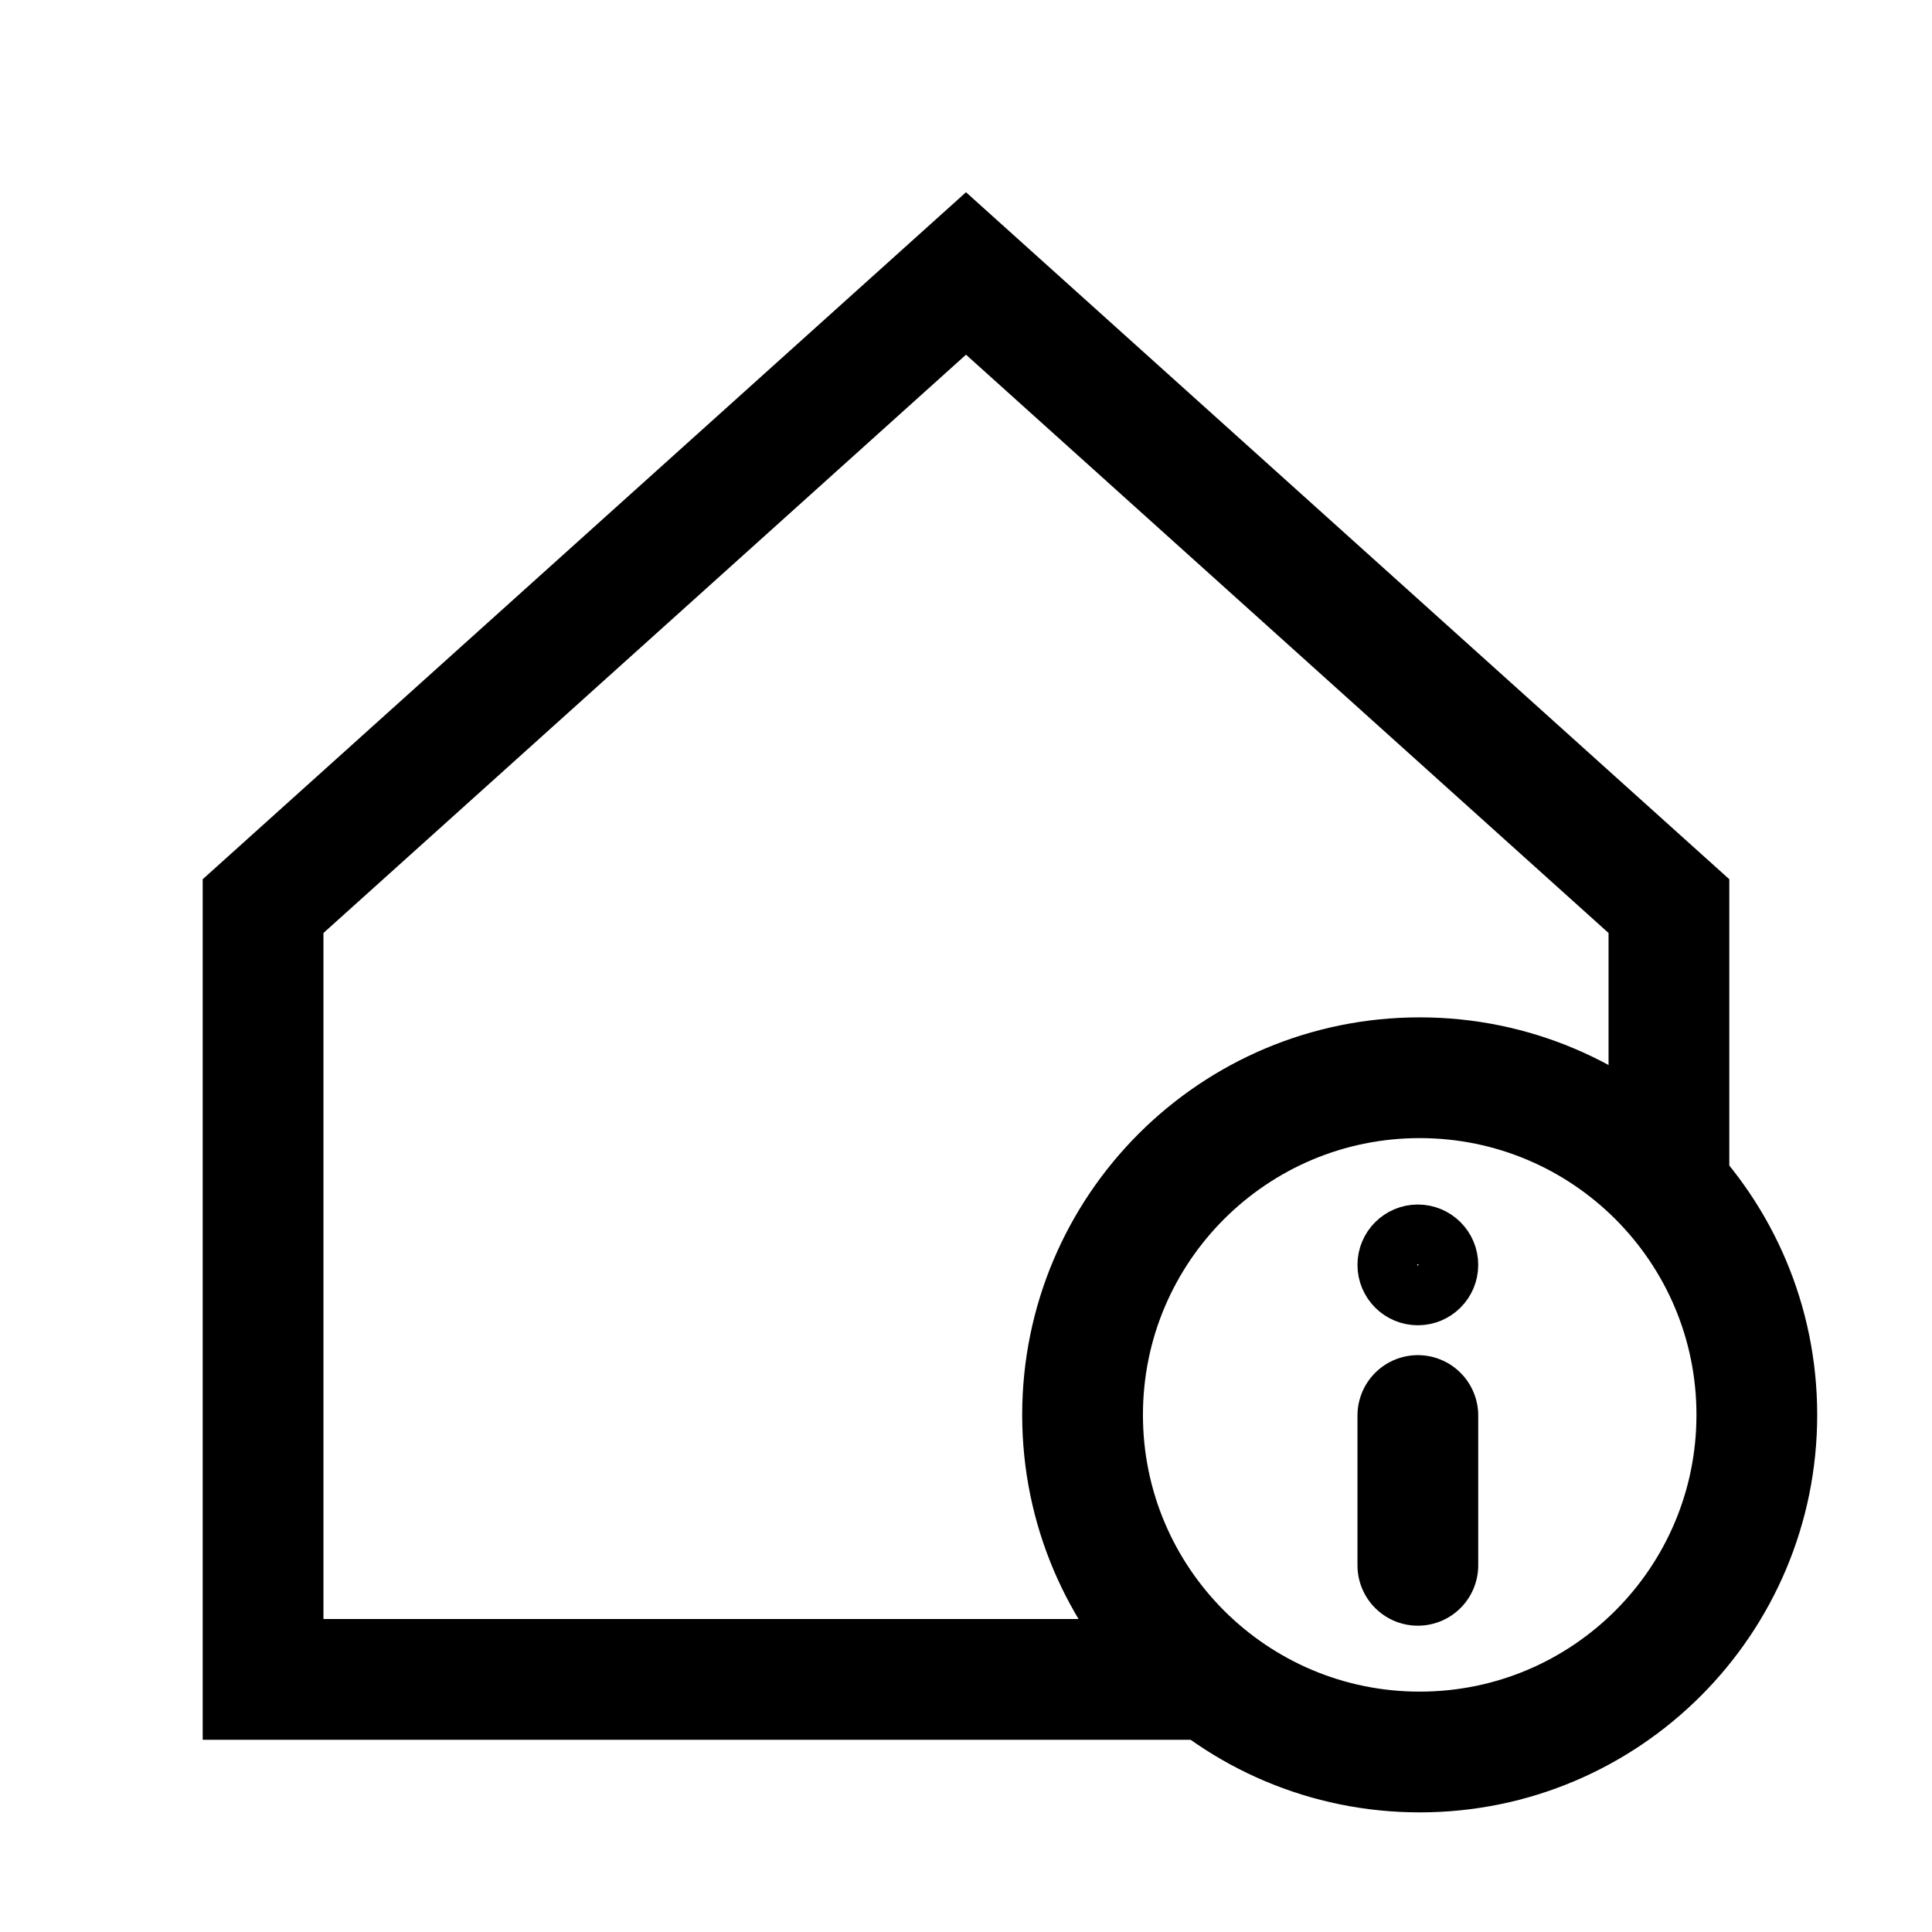
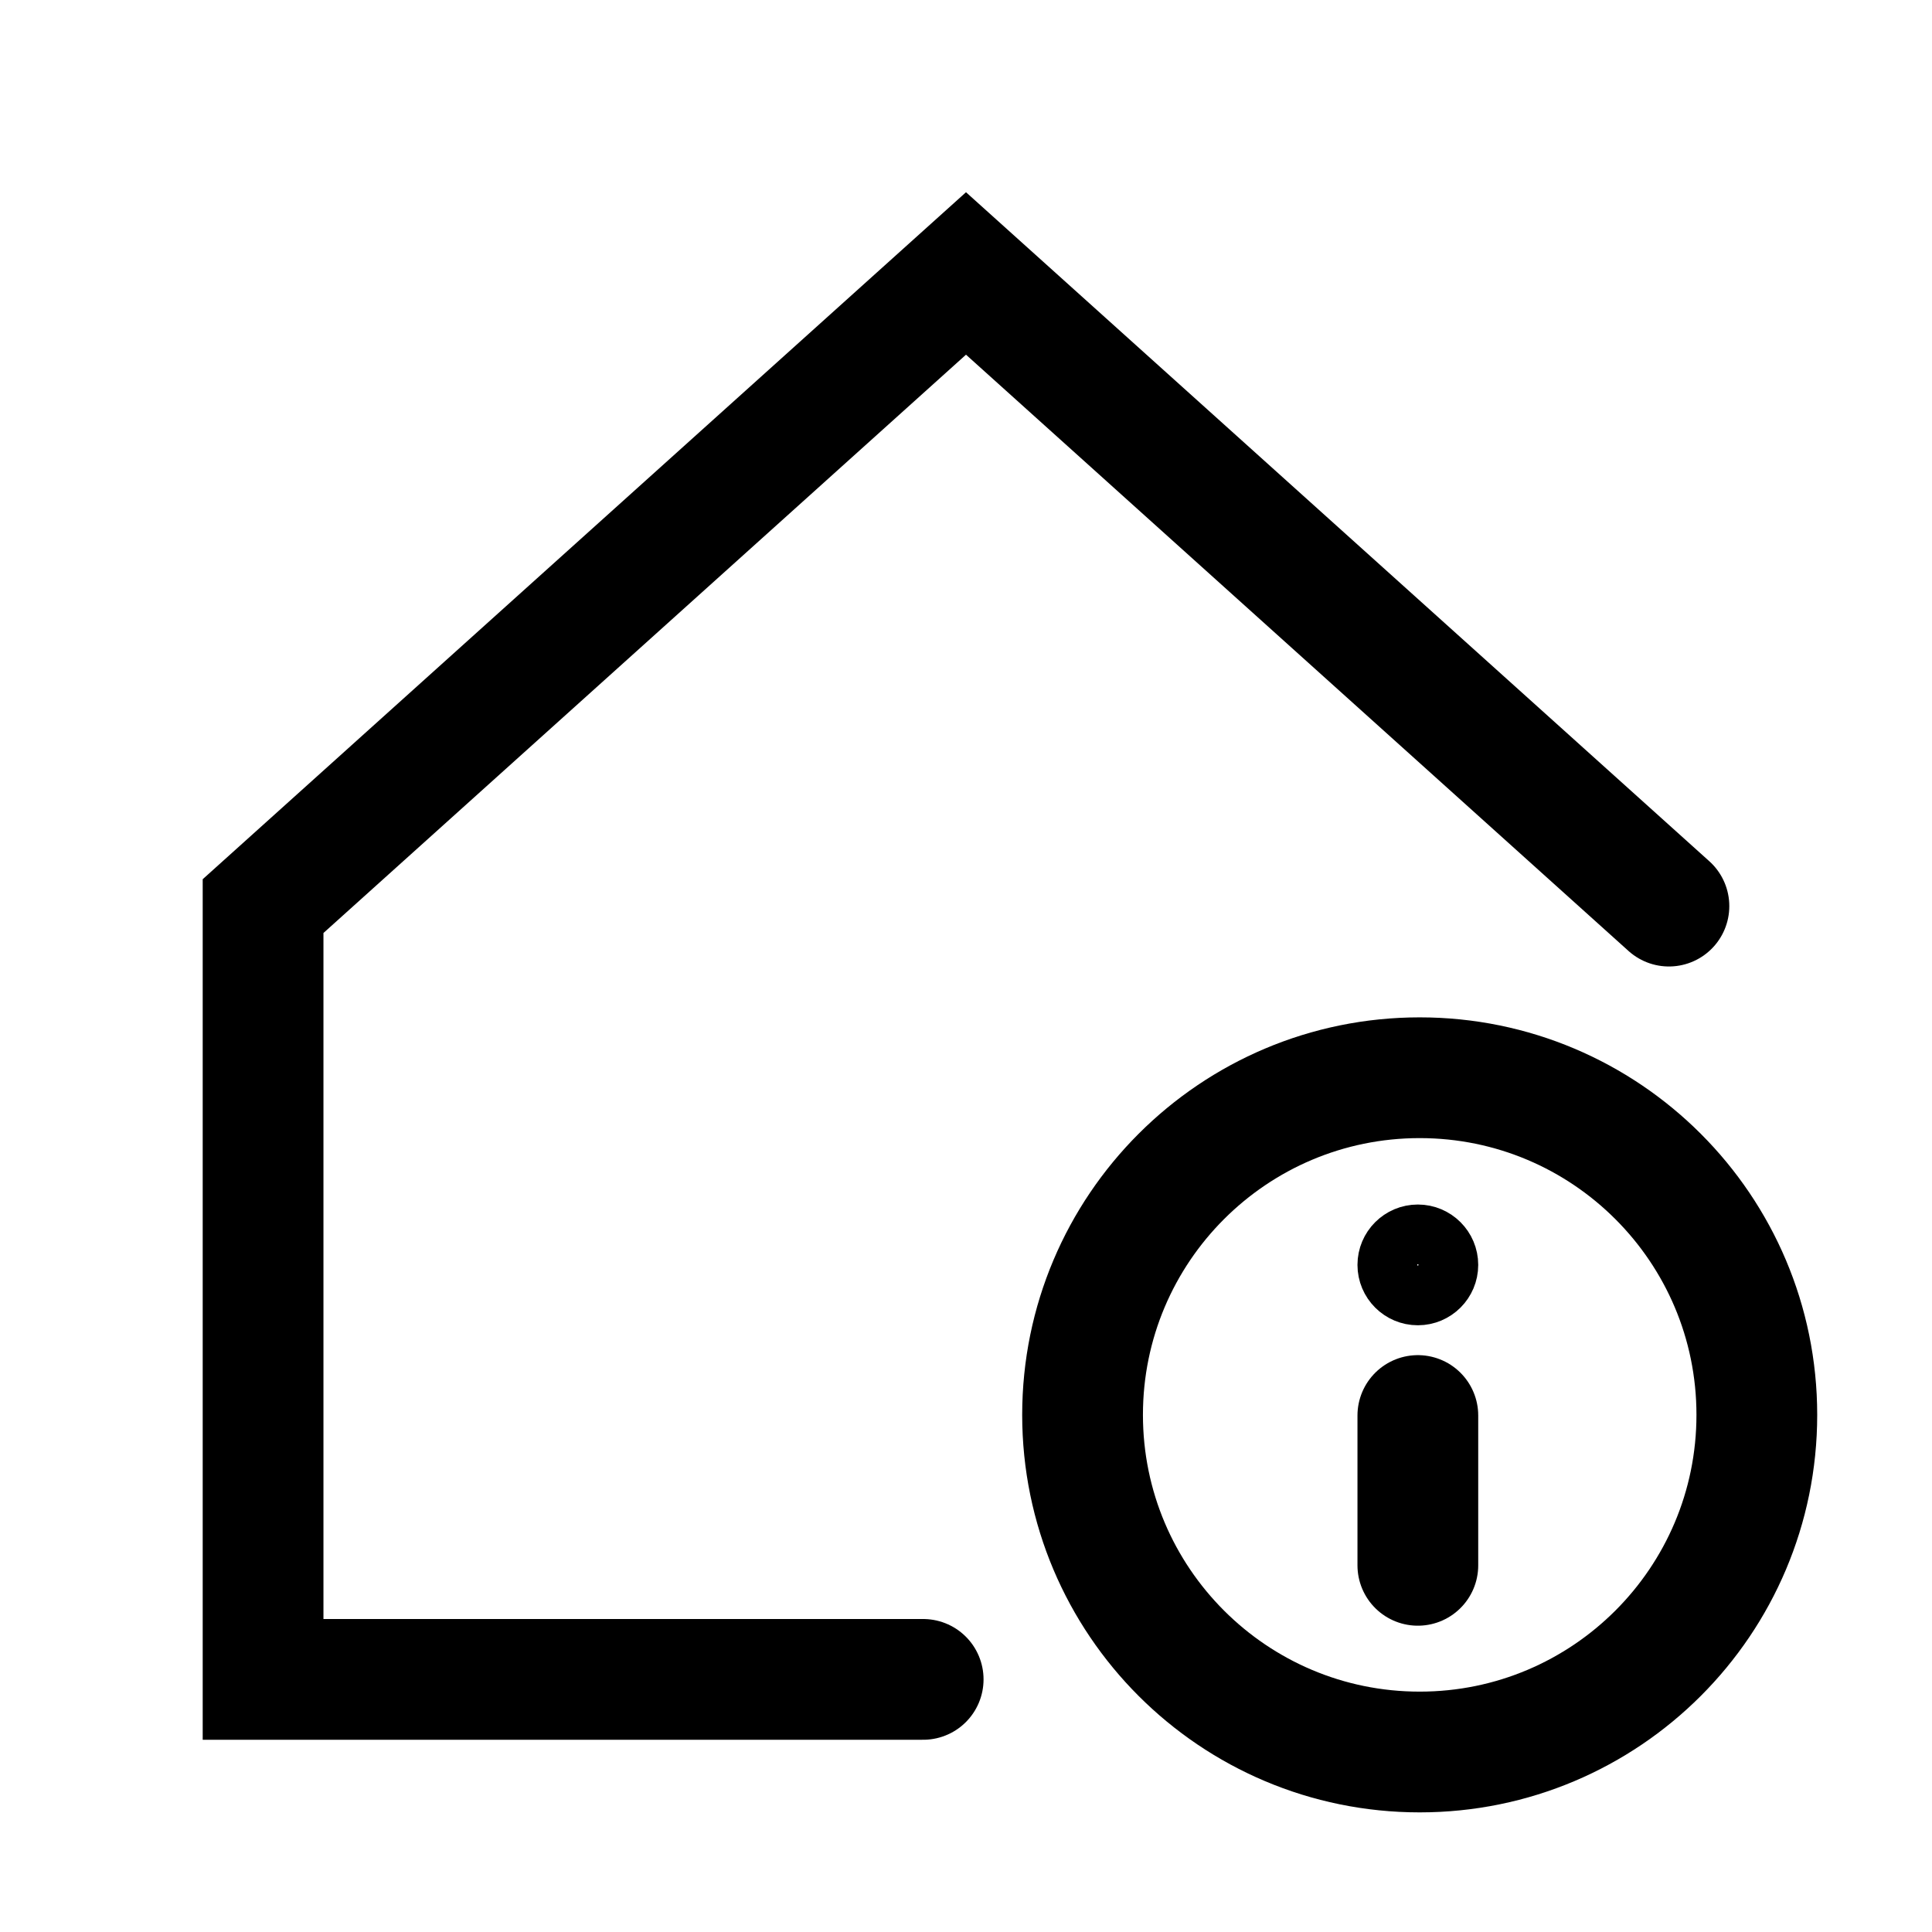
<svg xmlns="http://www.w3.org/2000/svg" width="24" height="24" viewBox="0 0 24 24">
  <path fill="none" stroke="currentColor" stroke-width="1.5" stroke-linecap="round" stroke-linejoin="round" d="m 21.824 17.576 a 4.188 4.188 0 0 1 -4.188 4.188 4.188 4.188 0 0 1 -4.188 -4.188 4.188 4.188 0 0 1 4.188 -4.188 4.188 4.188 0 0 1 4.188 4.188 z" id="path1" />
  <path fill="none" stroke="currentColor" stroke-width="1.5" stroke-linecap="round" stroke-linejoin="round" d="M 17.613 19.445 V 17.584" id="path2" />
  <circle fill="none" stroke="currentColor" stroke-width="0.742" stroke-linecap="round" stroke-linejoin="bevel" id="path4" cx="-17.613" cy="-15.713" r="0.379" transform="scale(-1)" />
-   <path fill="none" stroke="currentColor" stroke-width="1.5" d="M 14.977 20.862 H 3.268 V 11.256 L 12 3.397 l 8.732 7.859 0 3.507" id="path3" />
+   <path fill="none" stroke="currentColor" stroke-width="1.5" stroke-linecap="round" d="m 11.468 20.862 -8.2 0 V 11.256 L 12 3.397 20.732 11.256" id="path3" />
</svg>
